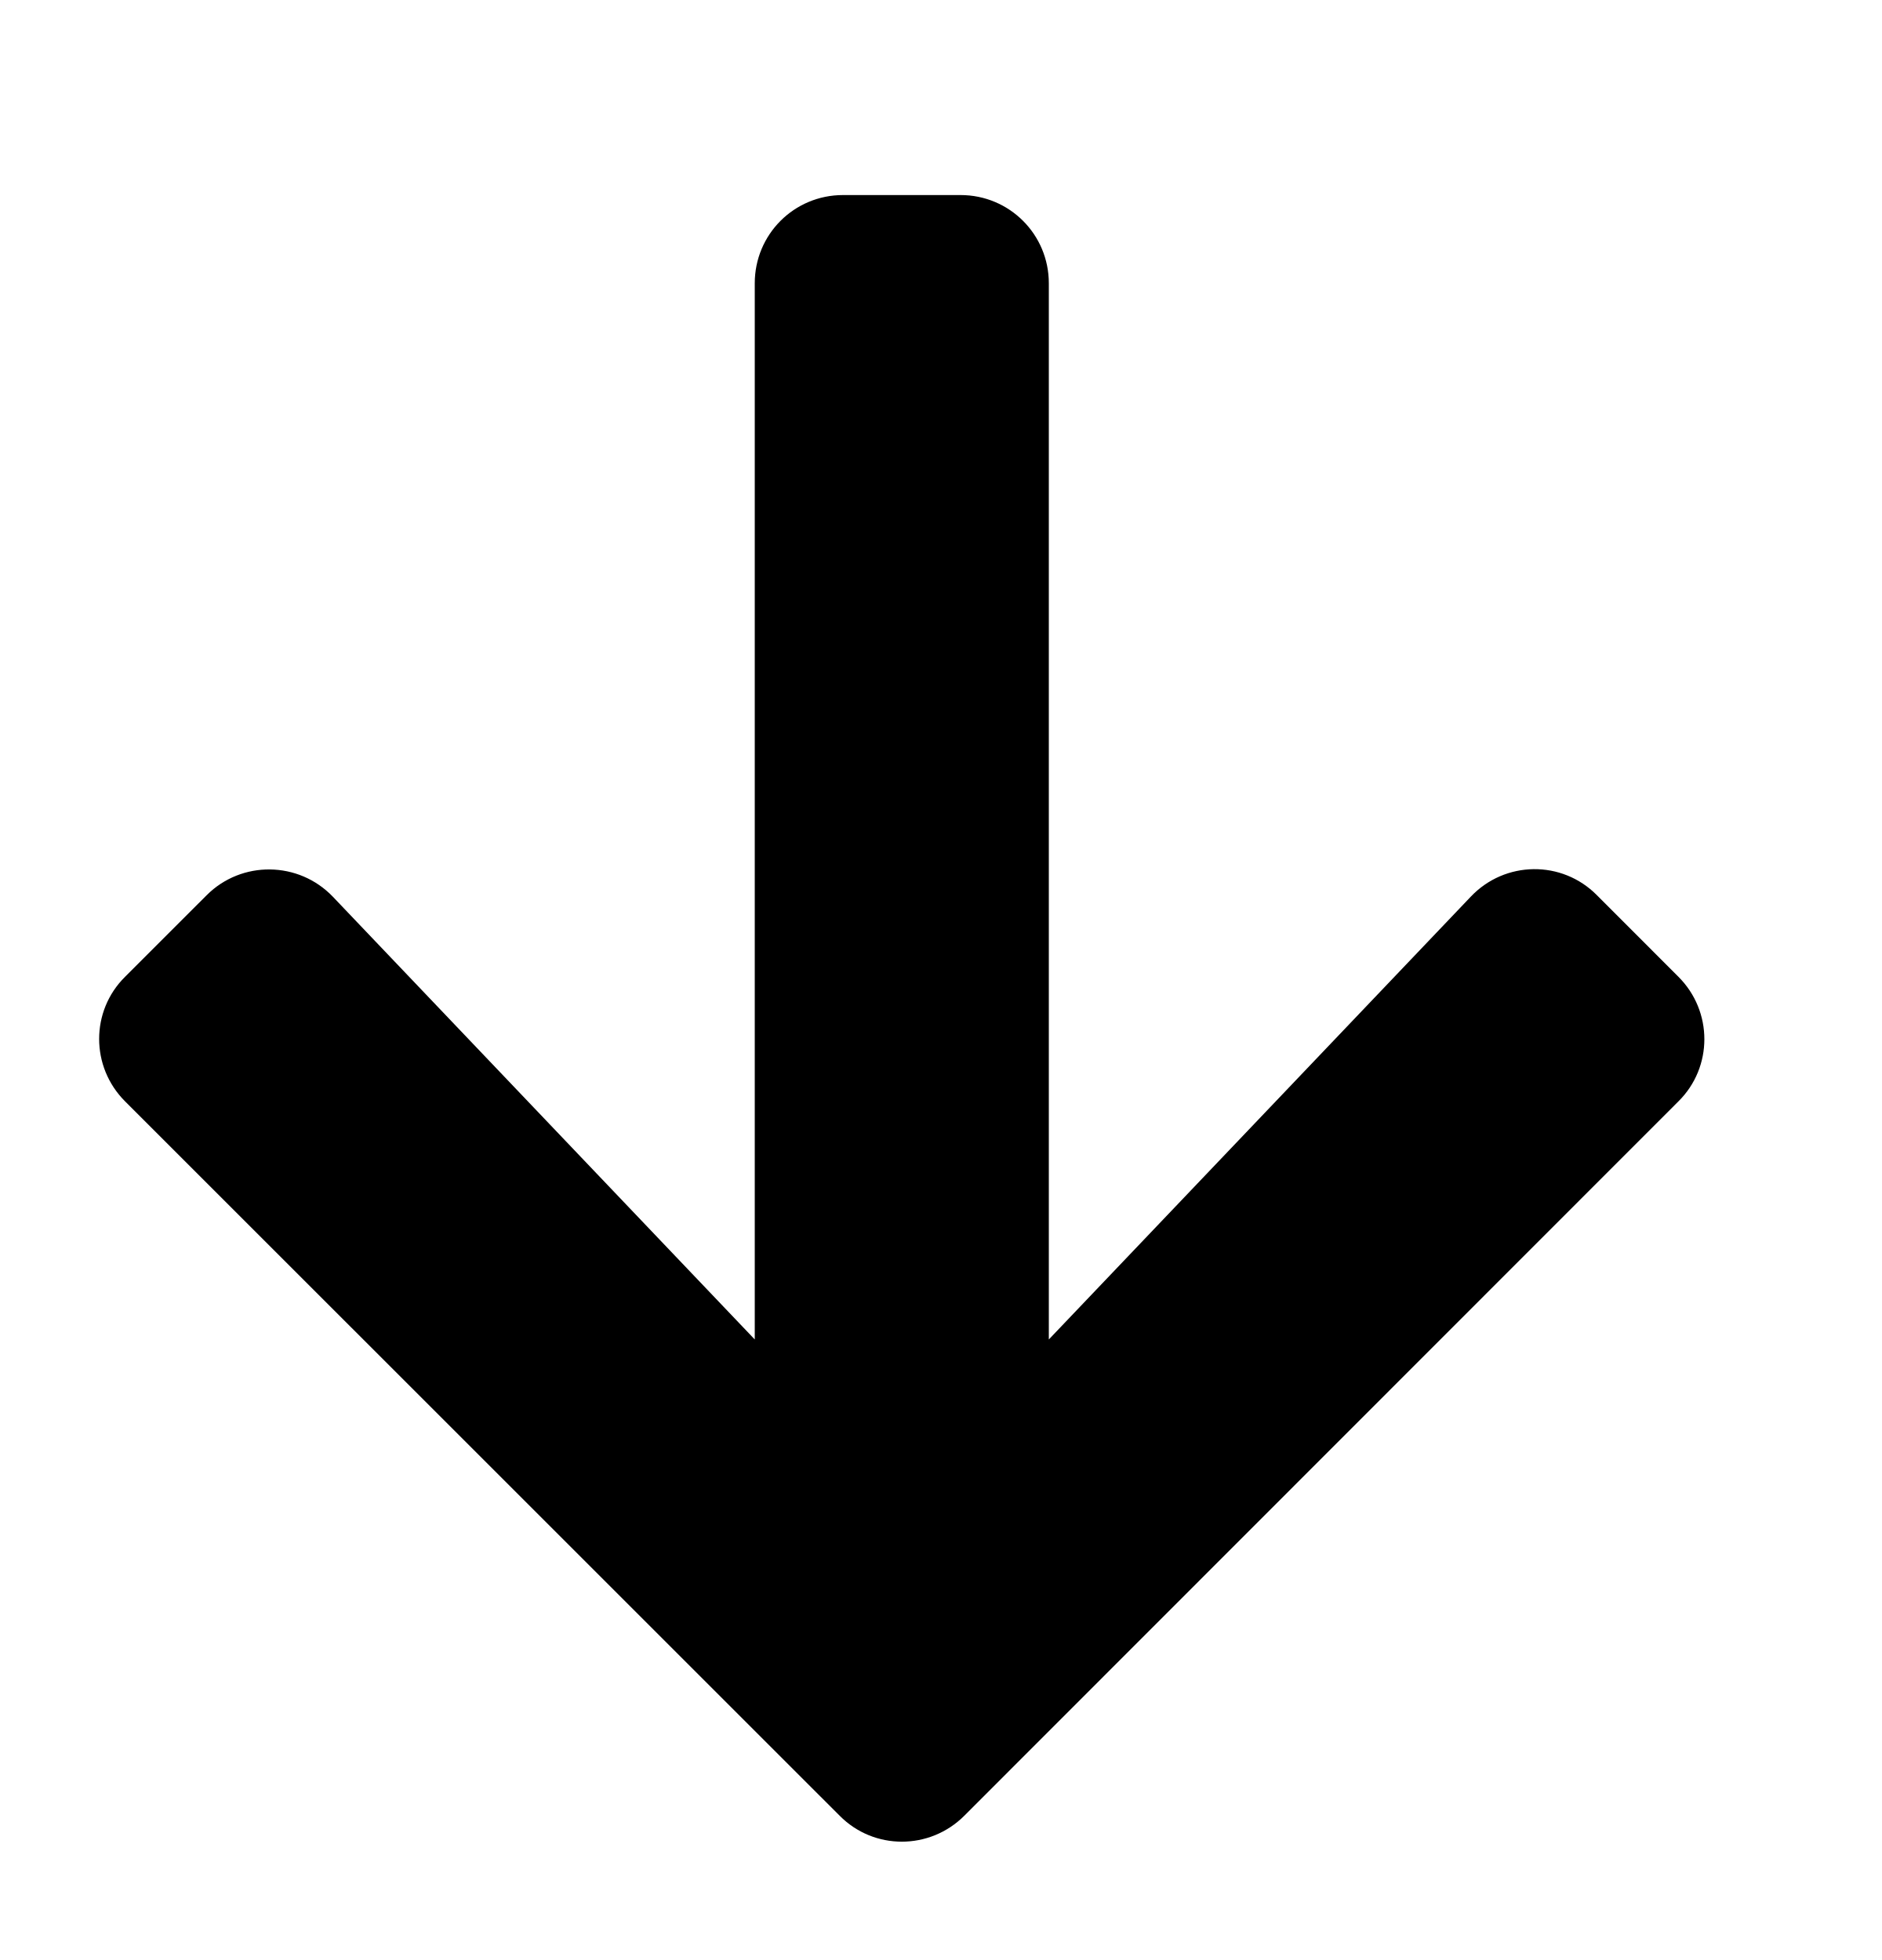
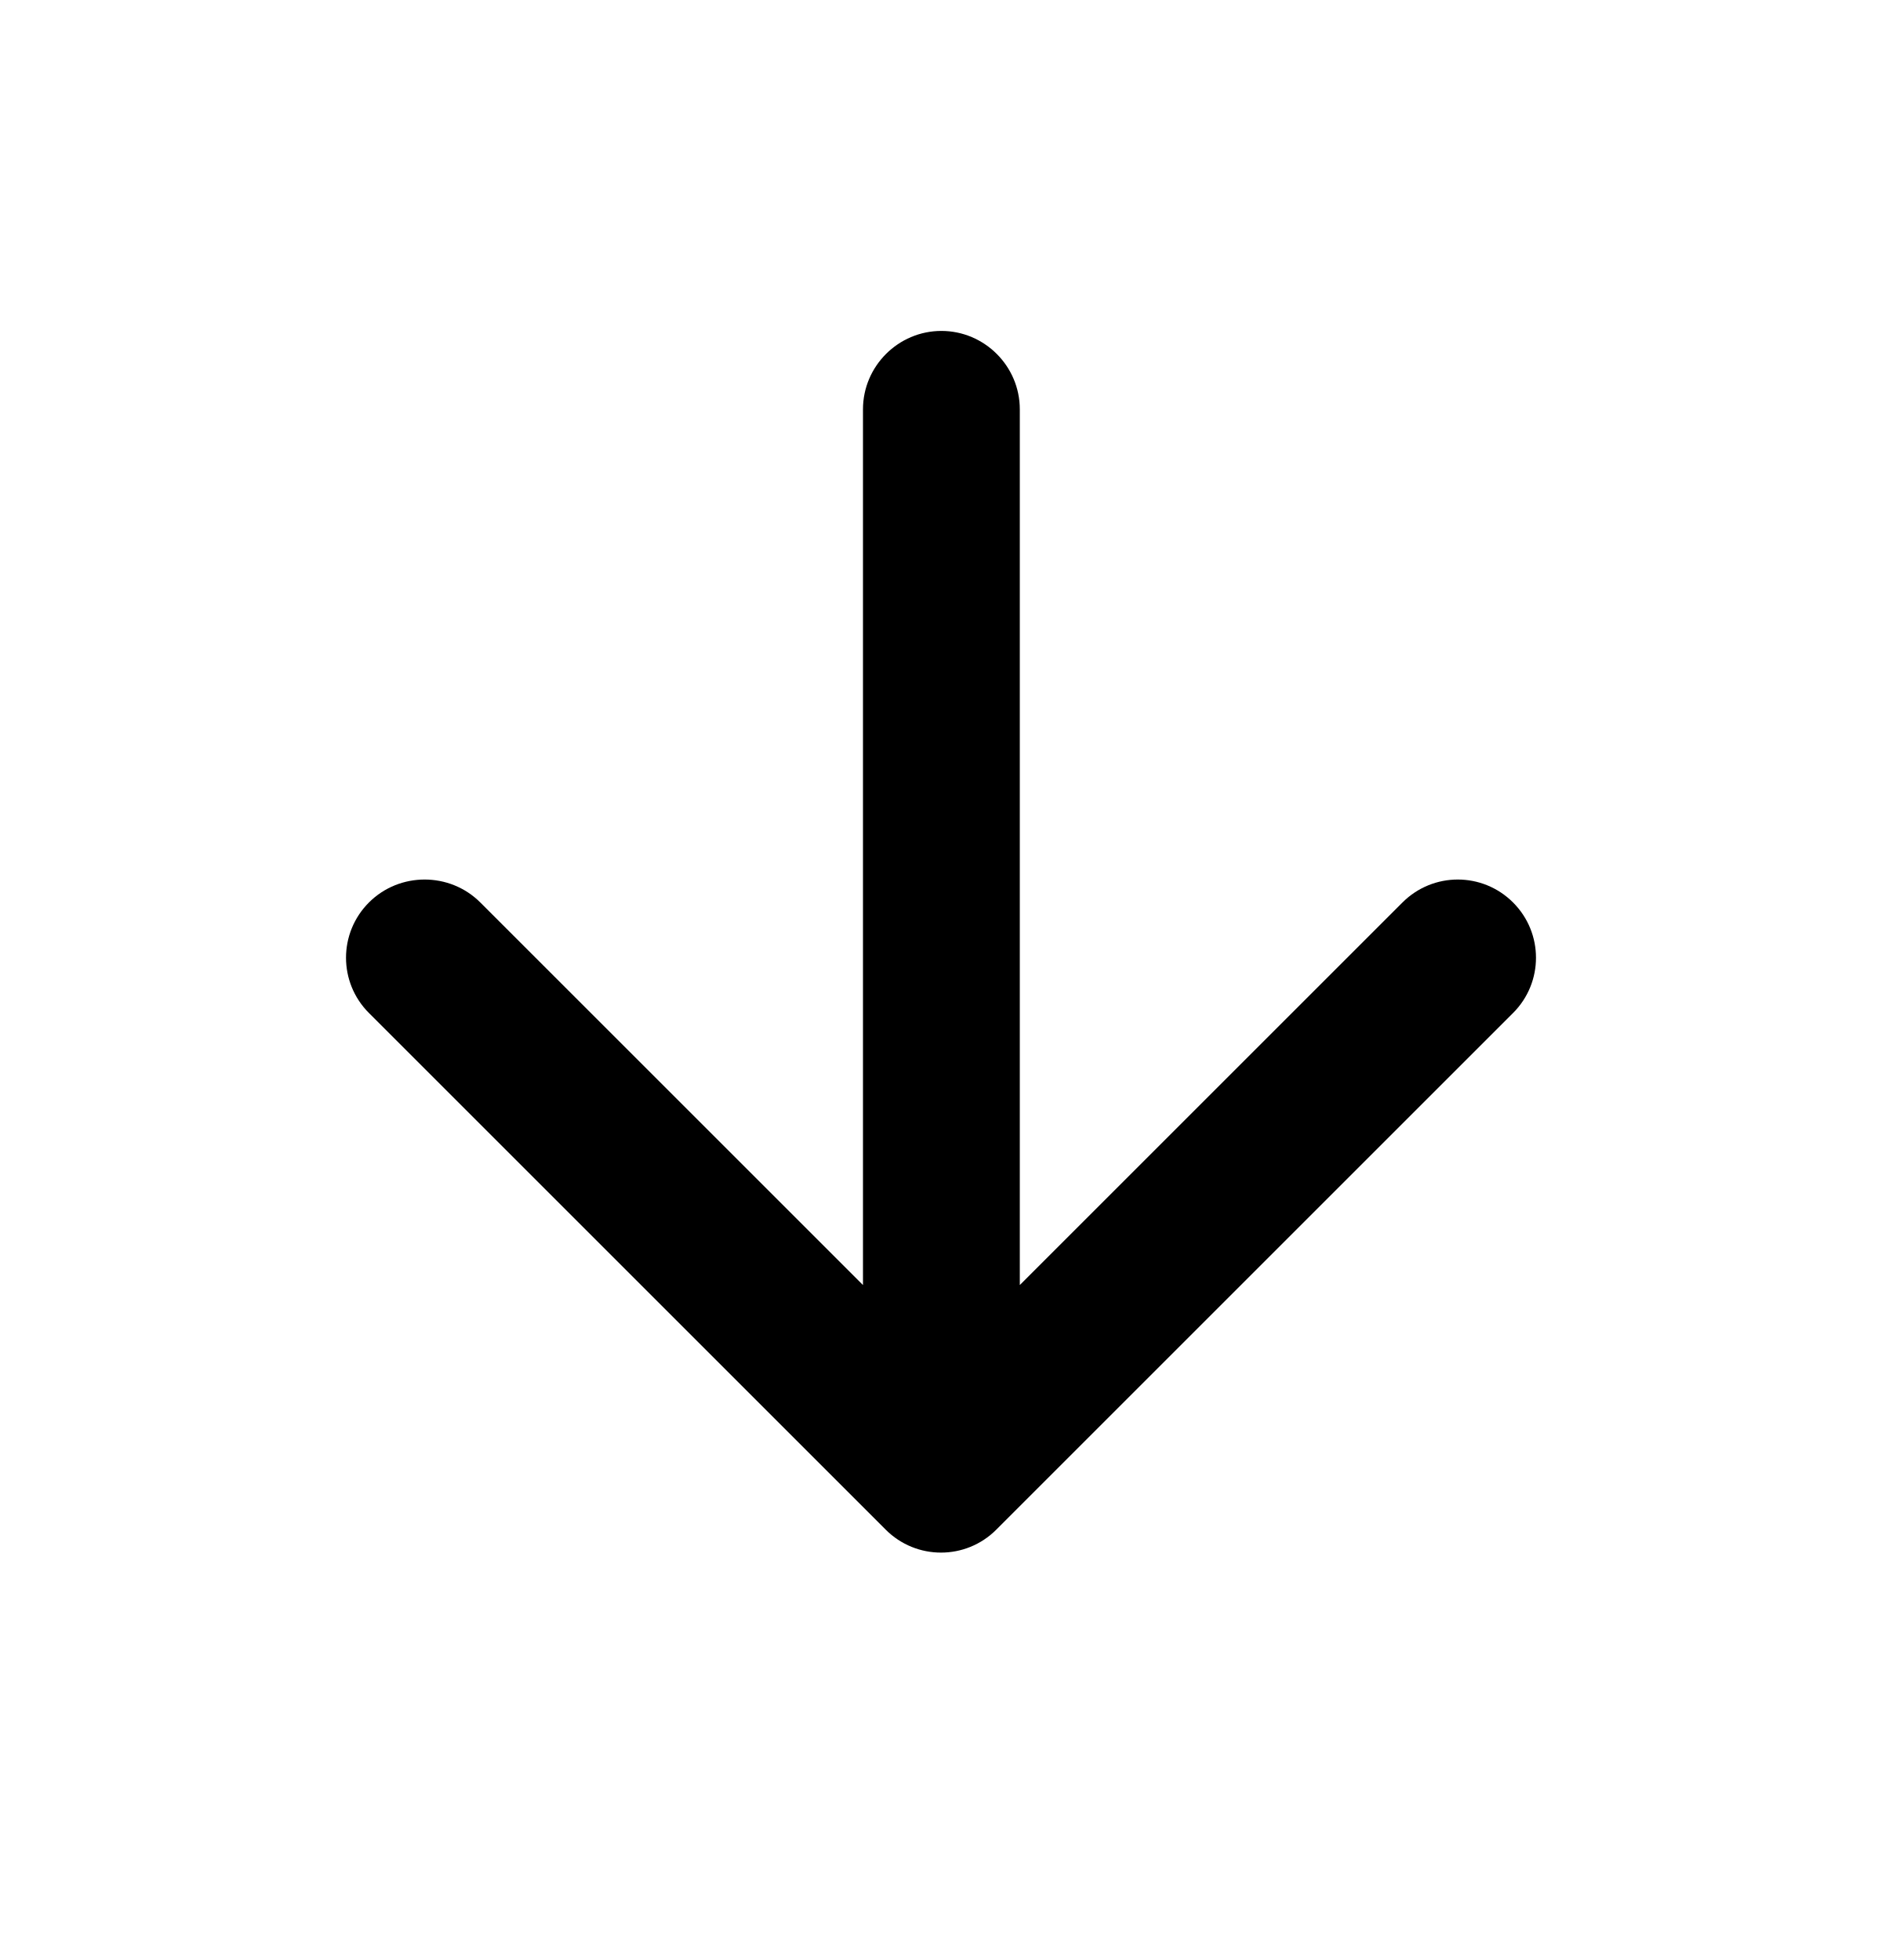
<svg xmlns="http://www.w3.org/2000/svg" id="arrow-down" width="24" height="25" viewBox="0 0 24 25" fill="none">
-   <path d="M20.364 11.418L21.404 12.459C21.845 12.899 21.845 13.612 21.404 14.048L12.297 23.16C11.856 23.601 11.144 23.601 10.708 23.16L1.595 14.048C1.154 13.607 1.154 12.895 1.595 12.459L2.636 11.418C3.081 10.973 3.808 10.982 4.244 11.437L9.625 17.085V3.613C9.625 2.99 10.126 2.488 10.75 2.488H12.25C12.873 2.488 13.375 2.99 13.375 3.613V17.085L18.756 11.437C19.192 10.977 19.919 10.968 20.364 11.418Z" fill="currentColor" />
+   <path d="M11.005 5.221V16.391L6.125 11.511C5.735 11.121 5.095 11.121 4.705 11.511C4.315 11.901 4.315 12.531 4.705 12.921L11.295 19.511C11.685 19.901 12.315 19.901 12.705 19.511L19.295 12.921C19.685 12.531 19.685 11.901 19.295 11.511C18.905 11.121 18.275 11.121 17.885 11.511L13.005 16.391V5.221C13.005 4.671 12.555 4.221 12.005 4.221C11.455 4.221 11.005 4.671 11.005 5.221Z" fill="currentColor" />
</svg>
